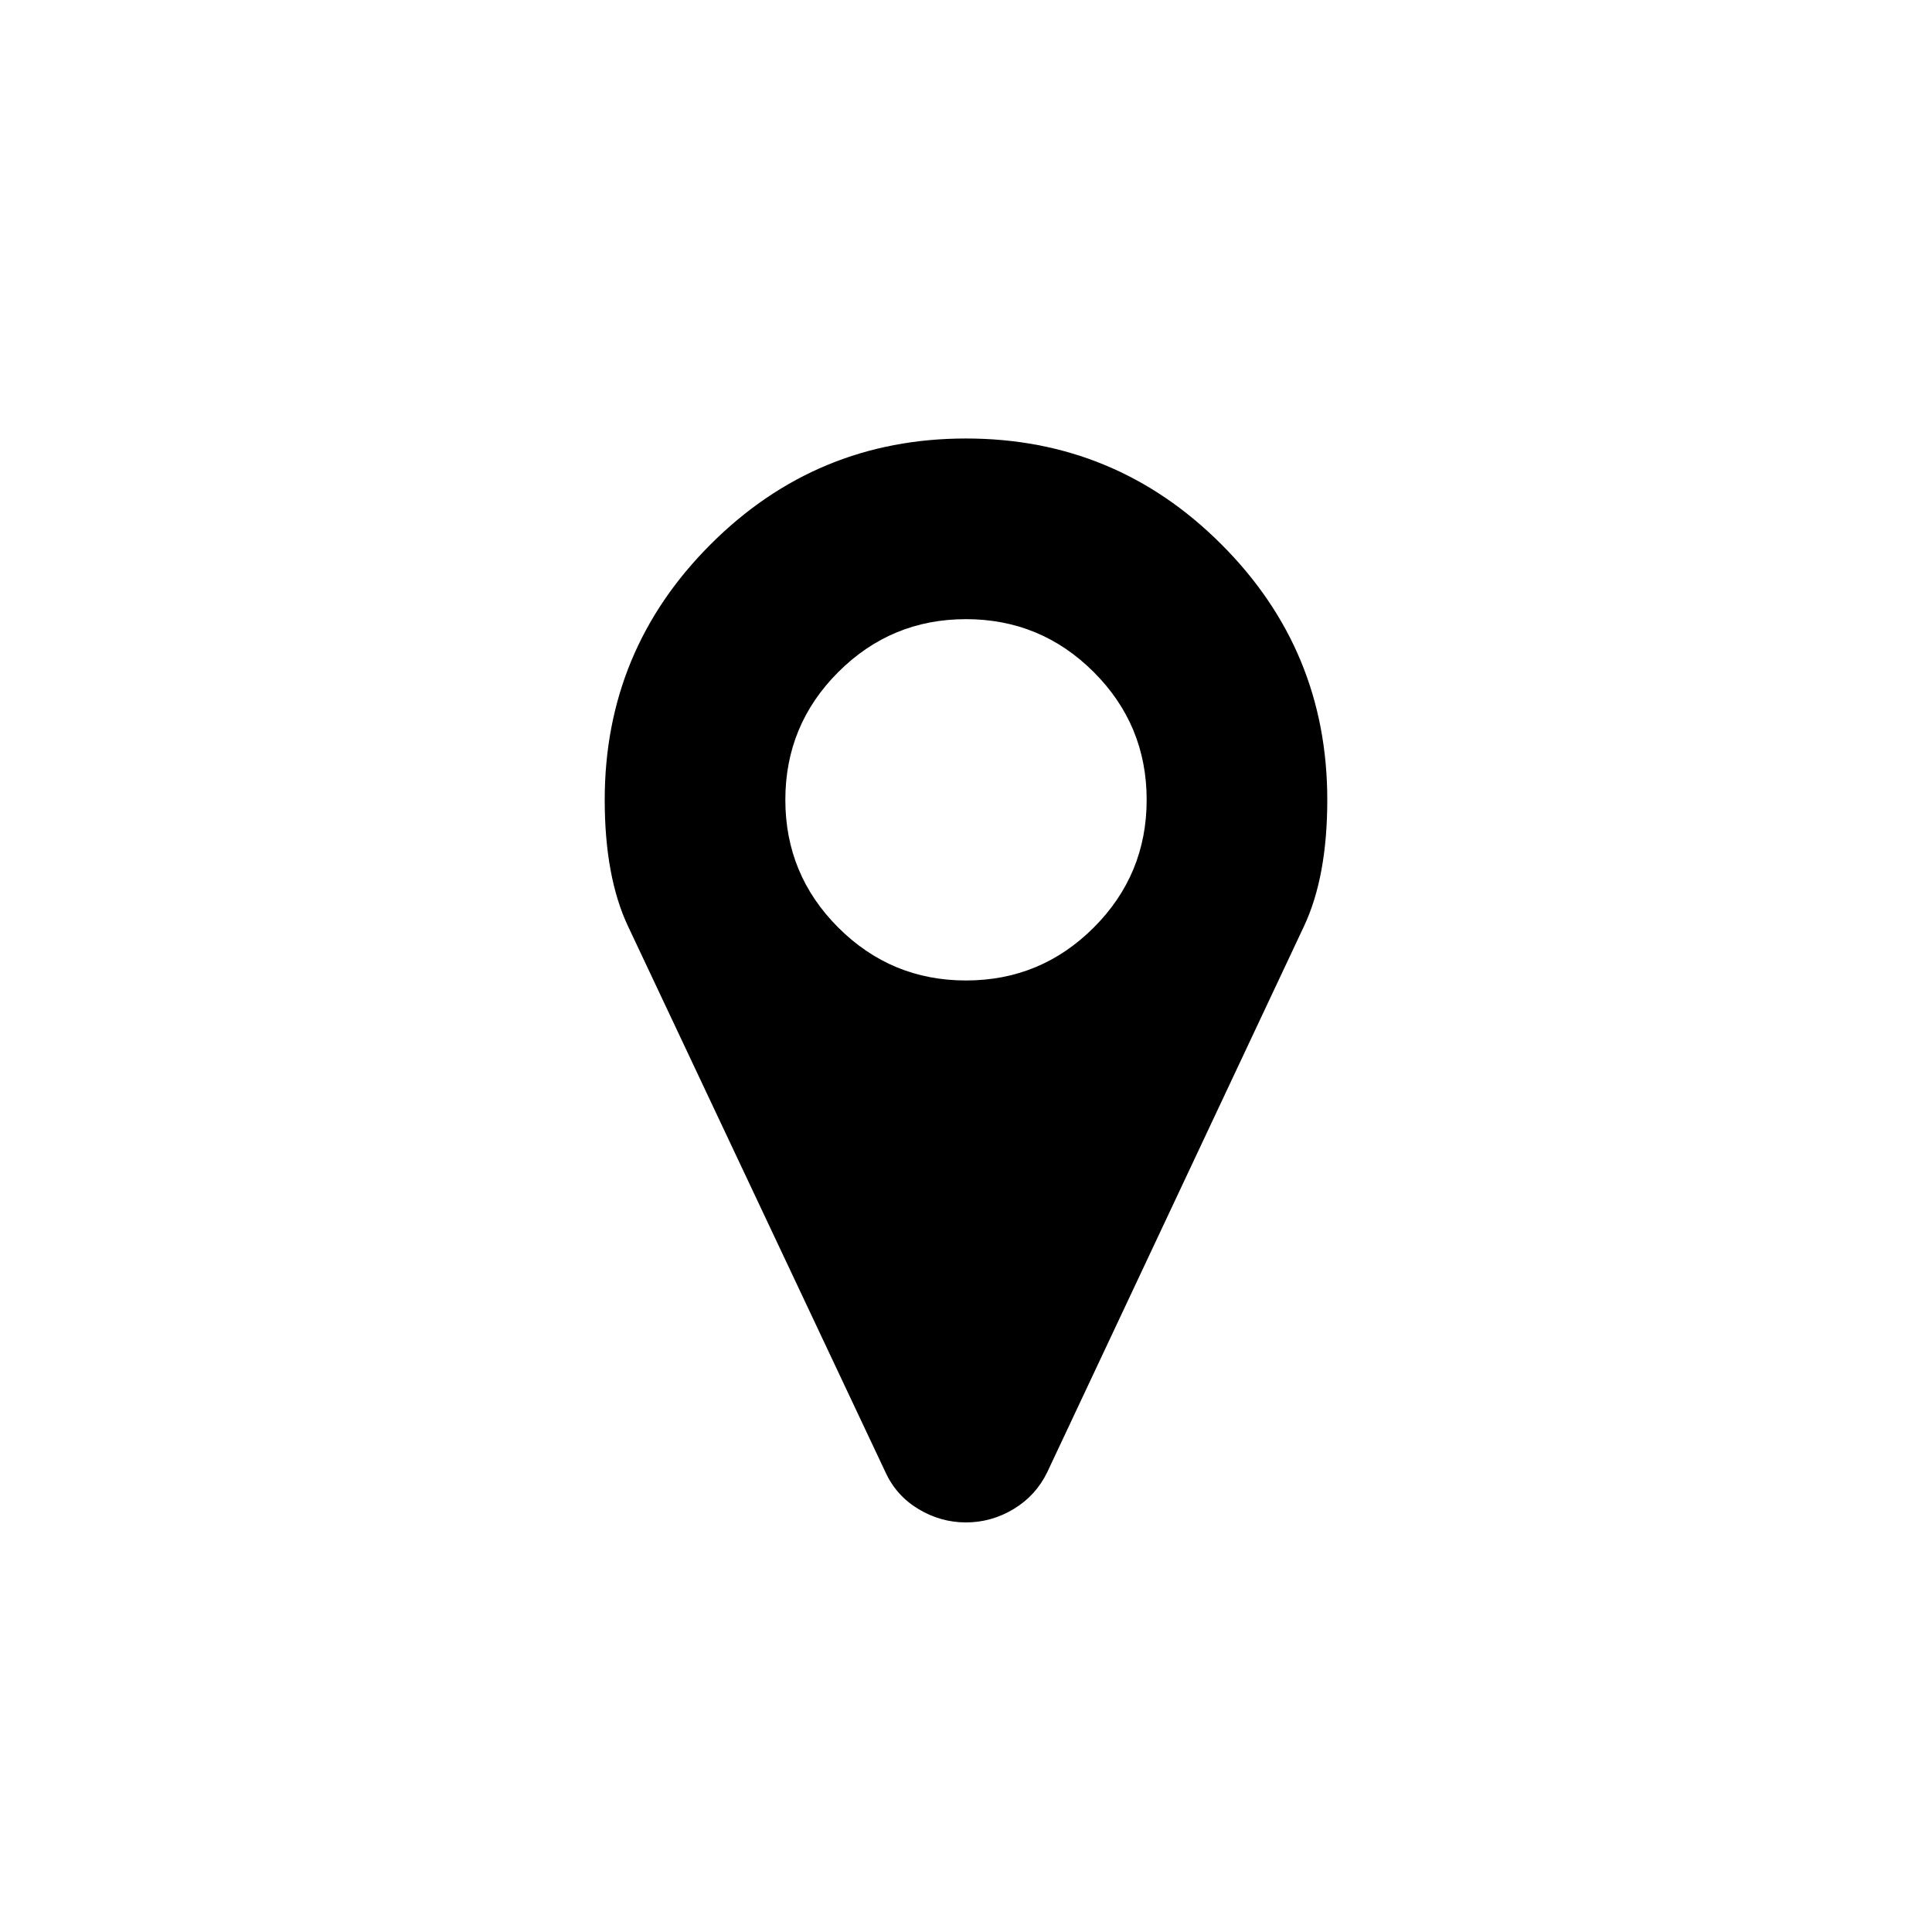
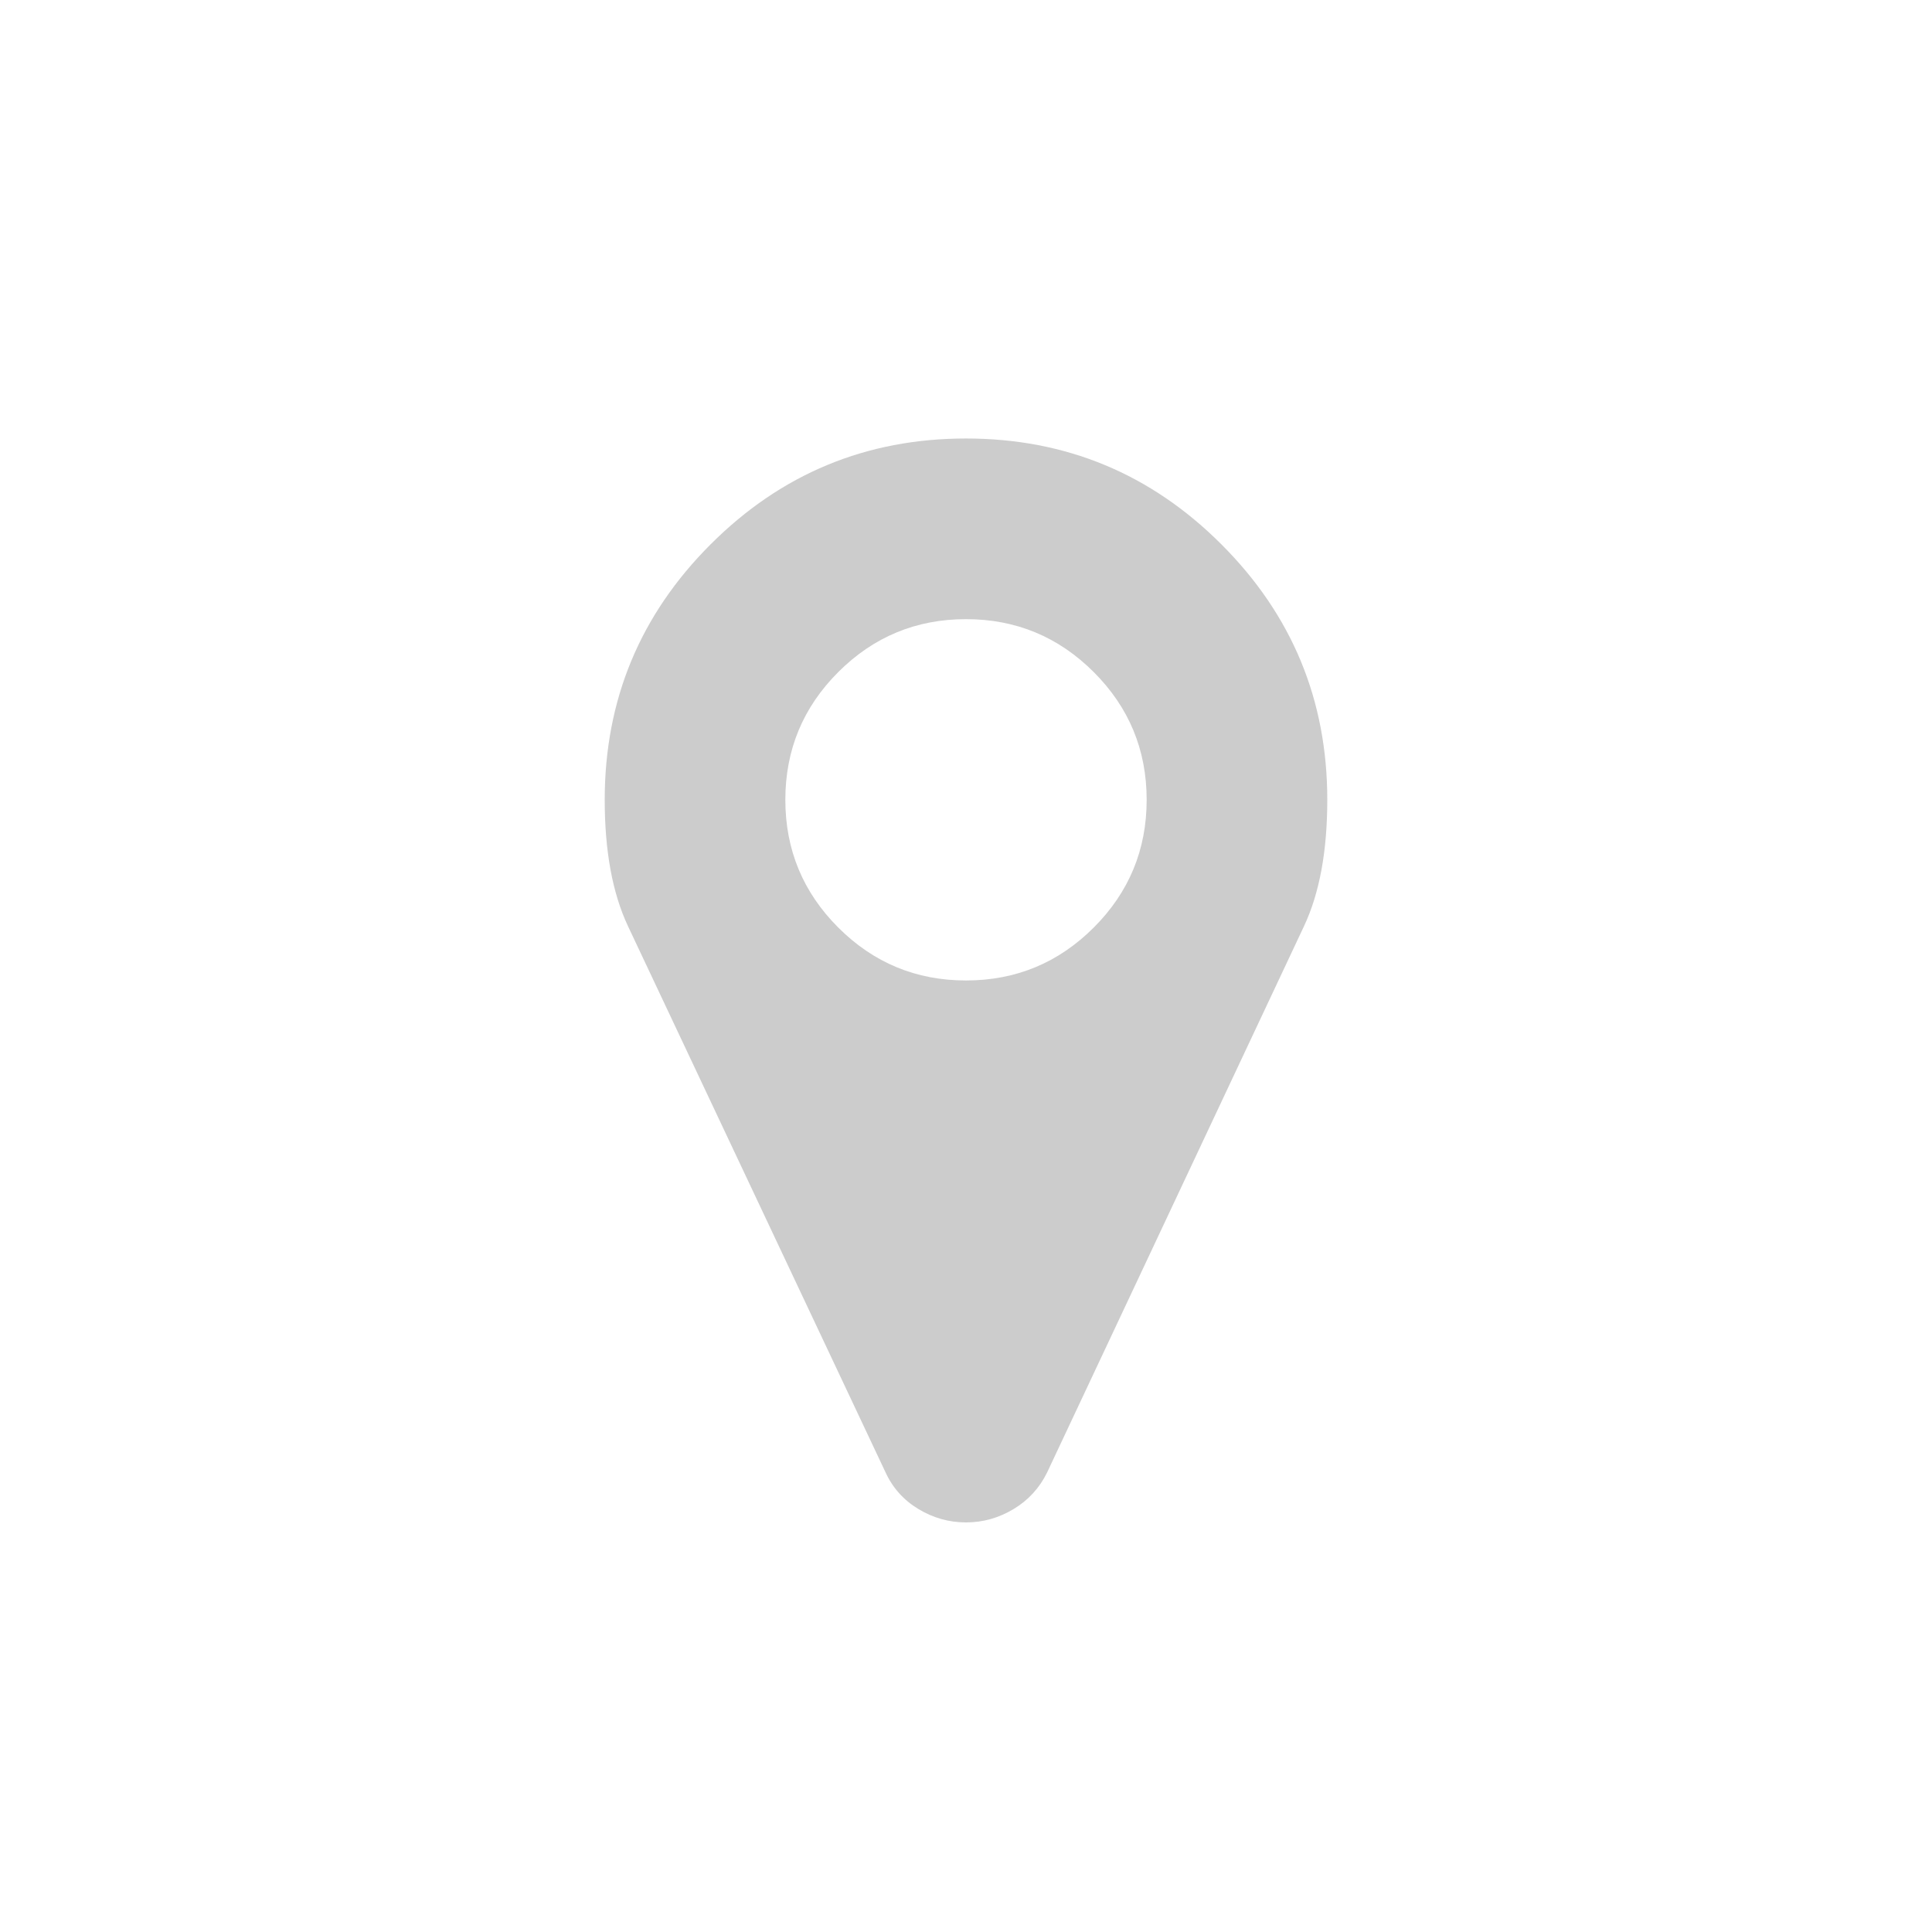
<svg xmlns="http://www.w3.org/2000/svg" version="1.1" id="Layer_1" x="0px" y="0px" width="55px" height="55px" viewBox="0 0 55 55" style="enable-background:new 0 0 55 55;" xml:space="preserve">
  <g>
-     <path d="M37.785,22.769c0,1.46-0.221,2.658-0.662,3.596l-7.312,15.549c-0.215,0.441-0.533,0.791-0.955,1.045   S27.982,43.34,27.5,43.34s-0.934-0.127-1.355-0.381s-0.734-0.604-0.936-1.045l-7.332-15.549c-0.441-0.938-0.662-2.136-0.662-3.596   c0-2.839,1.004-5.264,3.014-7.272c2.008-2.009,4.432-3.014,7.271-3.014s5.264,1.005,7.271,3.014   C36.781,17.505,37.785,19.93,37.785,22.769z M31.137,26.405c1.004-1.004,1.506-2.216,1.506-3.636s-0.502-2.632-1.506-3.636   c-1.006-1.005-2.217-1.507-3.637-1.507s-2.631,0.502-3.637,1.507c-1.004,1.004-1.506,2.216-1.506,3.636s0.502,2.632,1.506,3.636   c1.006,1.005,2.217,1.507,3.637,1.507S30.131,27.41,31.137,26.405z" />
+     <path fill="#CCC" d="M37.785,22.769c0,1.46-0.221,2.658-0.662,3.596l-7.312,15.549c-0.215,0.441-0.533,0.791-0.955,1.045   S27.982,43.34,27.5,43.34s-0.934-0.127-1.355-0.381s-0.734-0.604-0.936-1.045l-7.332-15.549c-0.441-0.938-0.662-2.136-0.662-3.596   c0-2.839,1.004-5.264,3.014-7.272c2.008-2.009,4.432-3.014,7.271-3.014s5.264,1.005,7.271,3.014   C36.781,17.505,37.785,19.93,37.785,22.769z M31.137,26.405c1.004-1.004,1.506-2.216,1.506-3.636s-0.502-2.632-1.506-3.636   c-1.006-1.005-2.217-1.507-3.637-1.507s-2.631,0.502-3.637,1.507c-1.004,1.004-1.506,2.216-1.506,3.636s0.502,2.632,1.506,3.636   c1.006,1.005,2.217,1.507,3.637,1.507S30.131,27.41,31.137,26.405z" />
  </g>
</svg>
